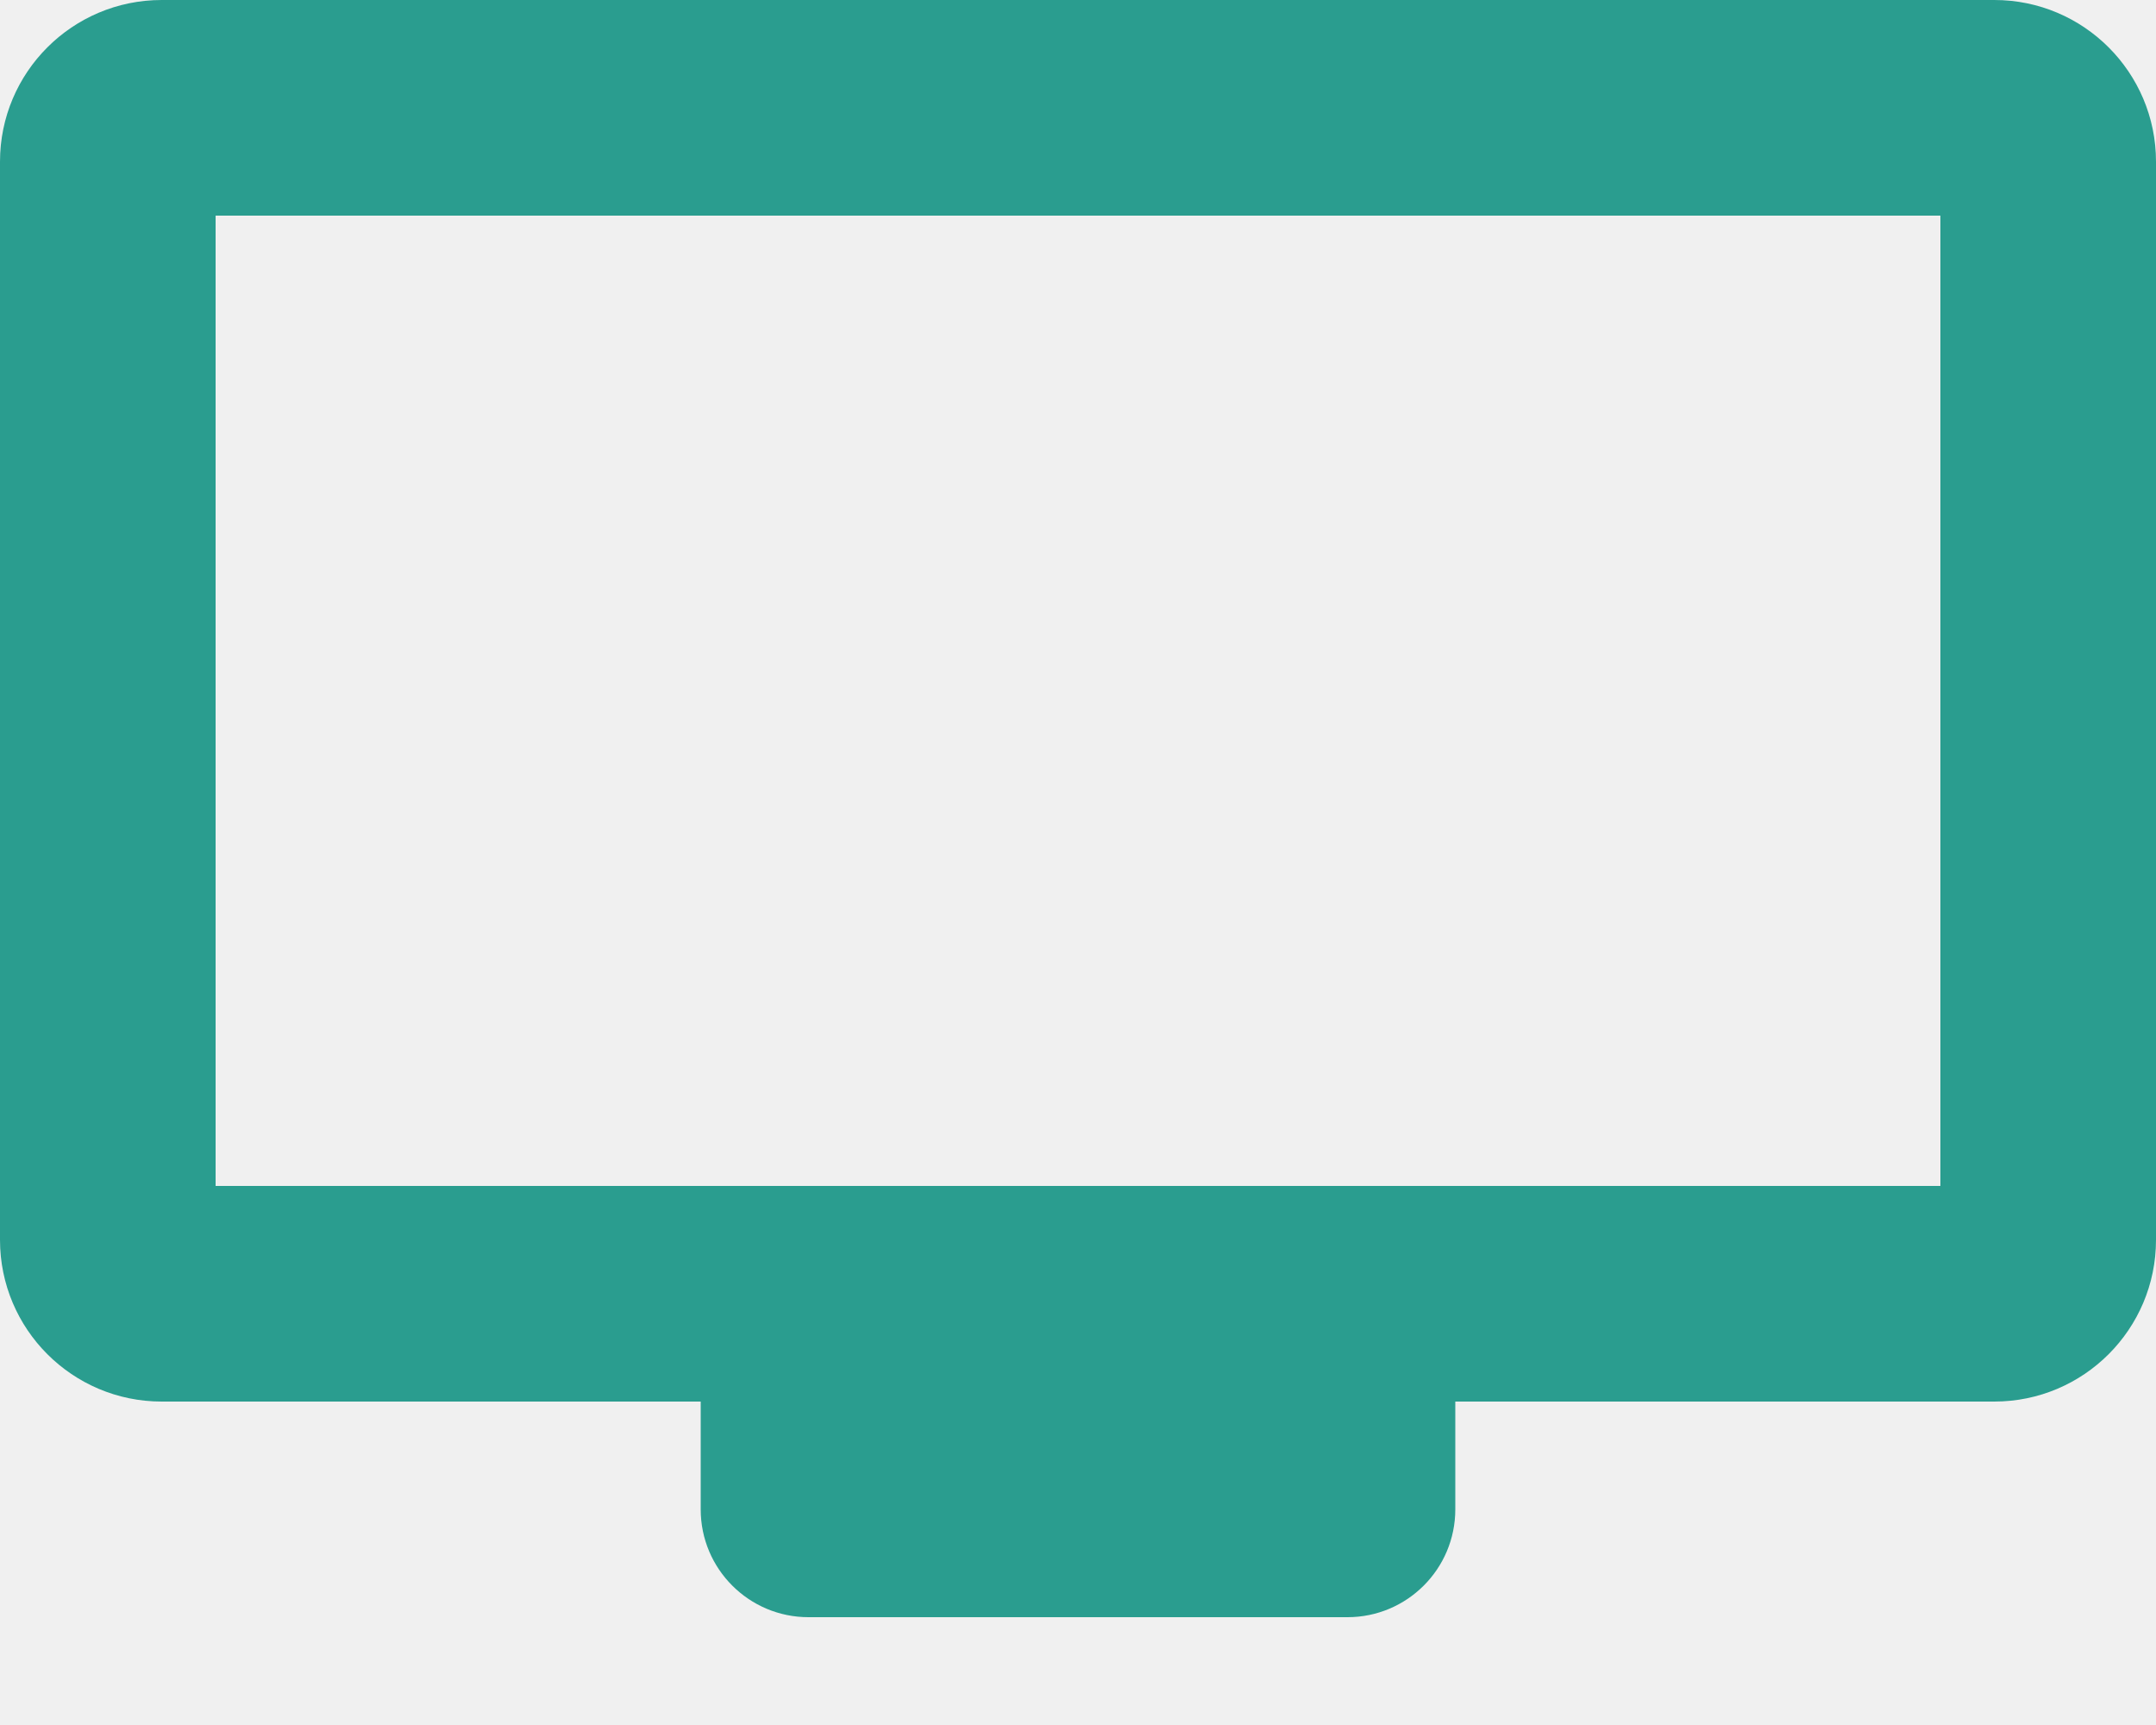
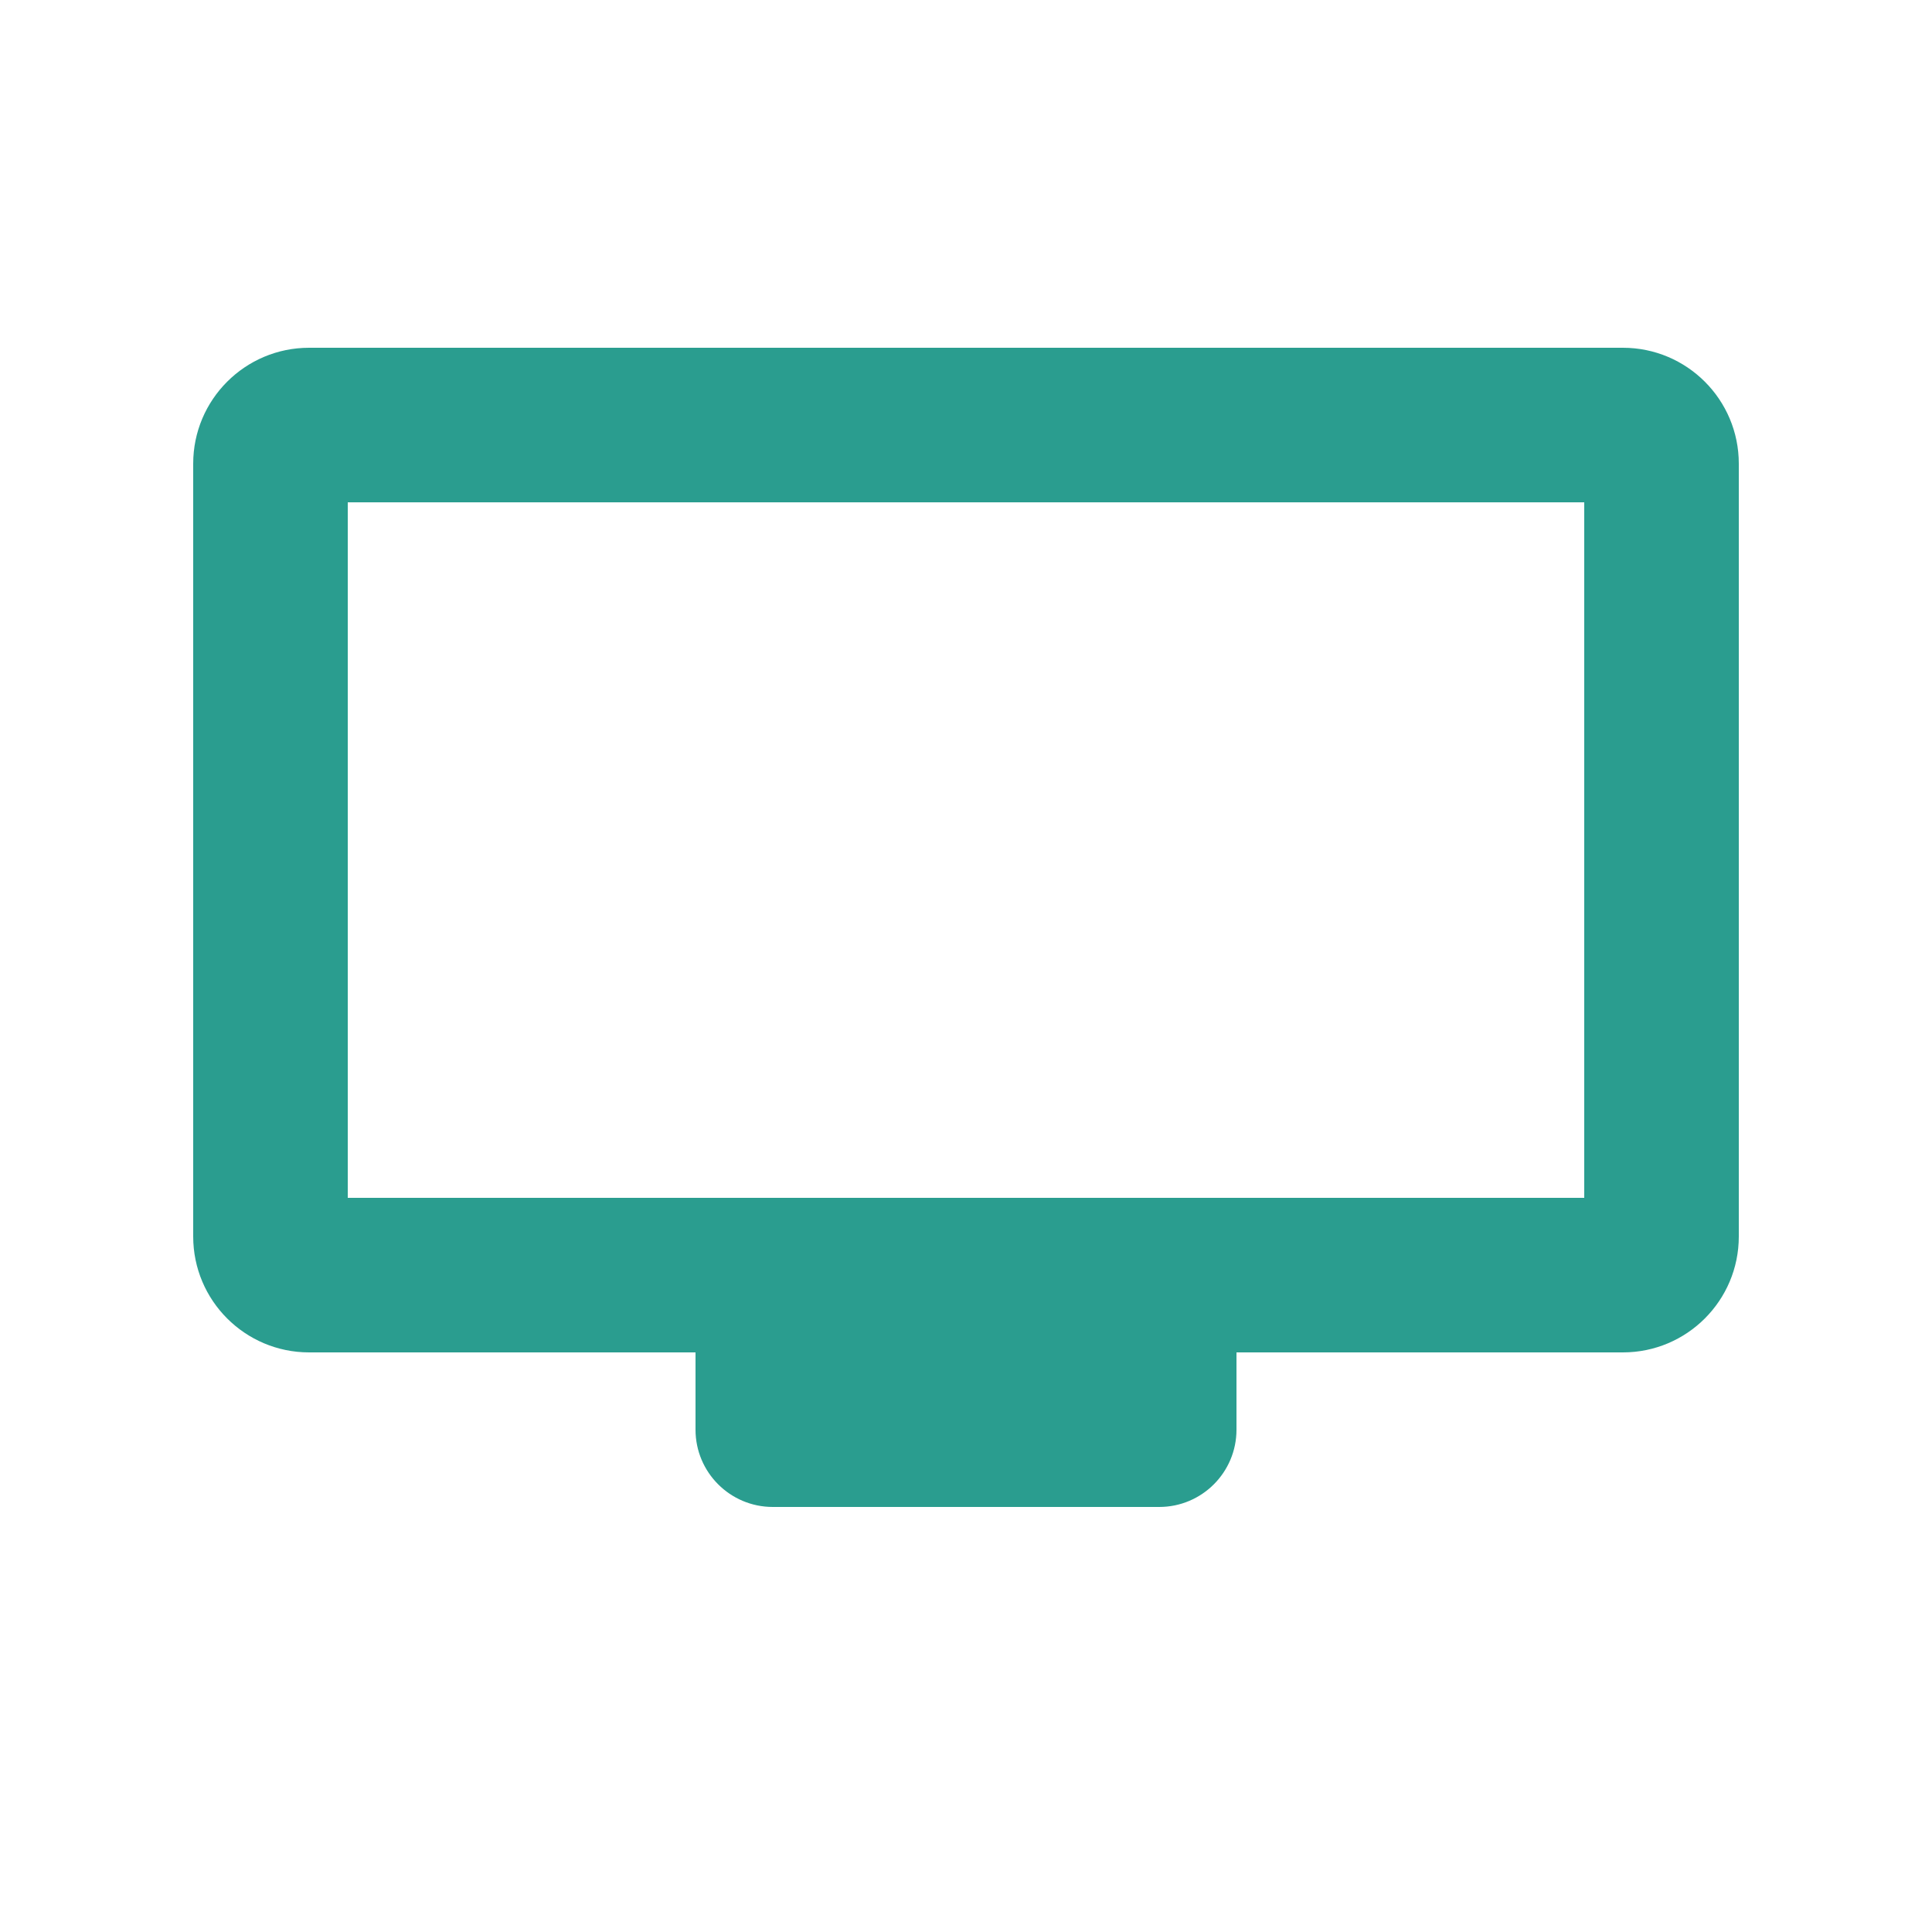
- <svg xmlns="http://www.w3.org/2000/svg" viewBox="0 0 640 512">
-   <path fill="#2a9d8f" d="M592 0H48A48 48 0 0 0 0 48v320a48 48 0 0 0 48 48h160v32a32 32 0 0 0 32 32h160a32 32 0 0 0 32-32v-32h160a48 48 0 0 0 48-48V48a48 48 0 0 0-48-48zm-16 352H64V64h512zM272 448h96v-32h-96z" />
+ <svg xmlns="http://www.w3.org/2000/svg" viewBox="0 0 800 800">
+   <rect width="800" height="800" fill="white" />
+   <g transform="translate(80, 144)">
+     <path fill="#2a9d8f" d="M592 0H48A48 48 0 0 0 0 48v320a48 48 0 0 0 48 48h160v32a32 32 0 0 0 32 32h160a32 32 0 0 0 32-32v-32h160a48 48 0 0 0 48-48V48a48 48 0 0 0-48-48zm-16 352H64V64h512zM272 448h96v-32h-96z" />
+   </g>
</svg>
